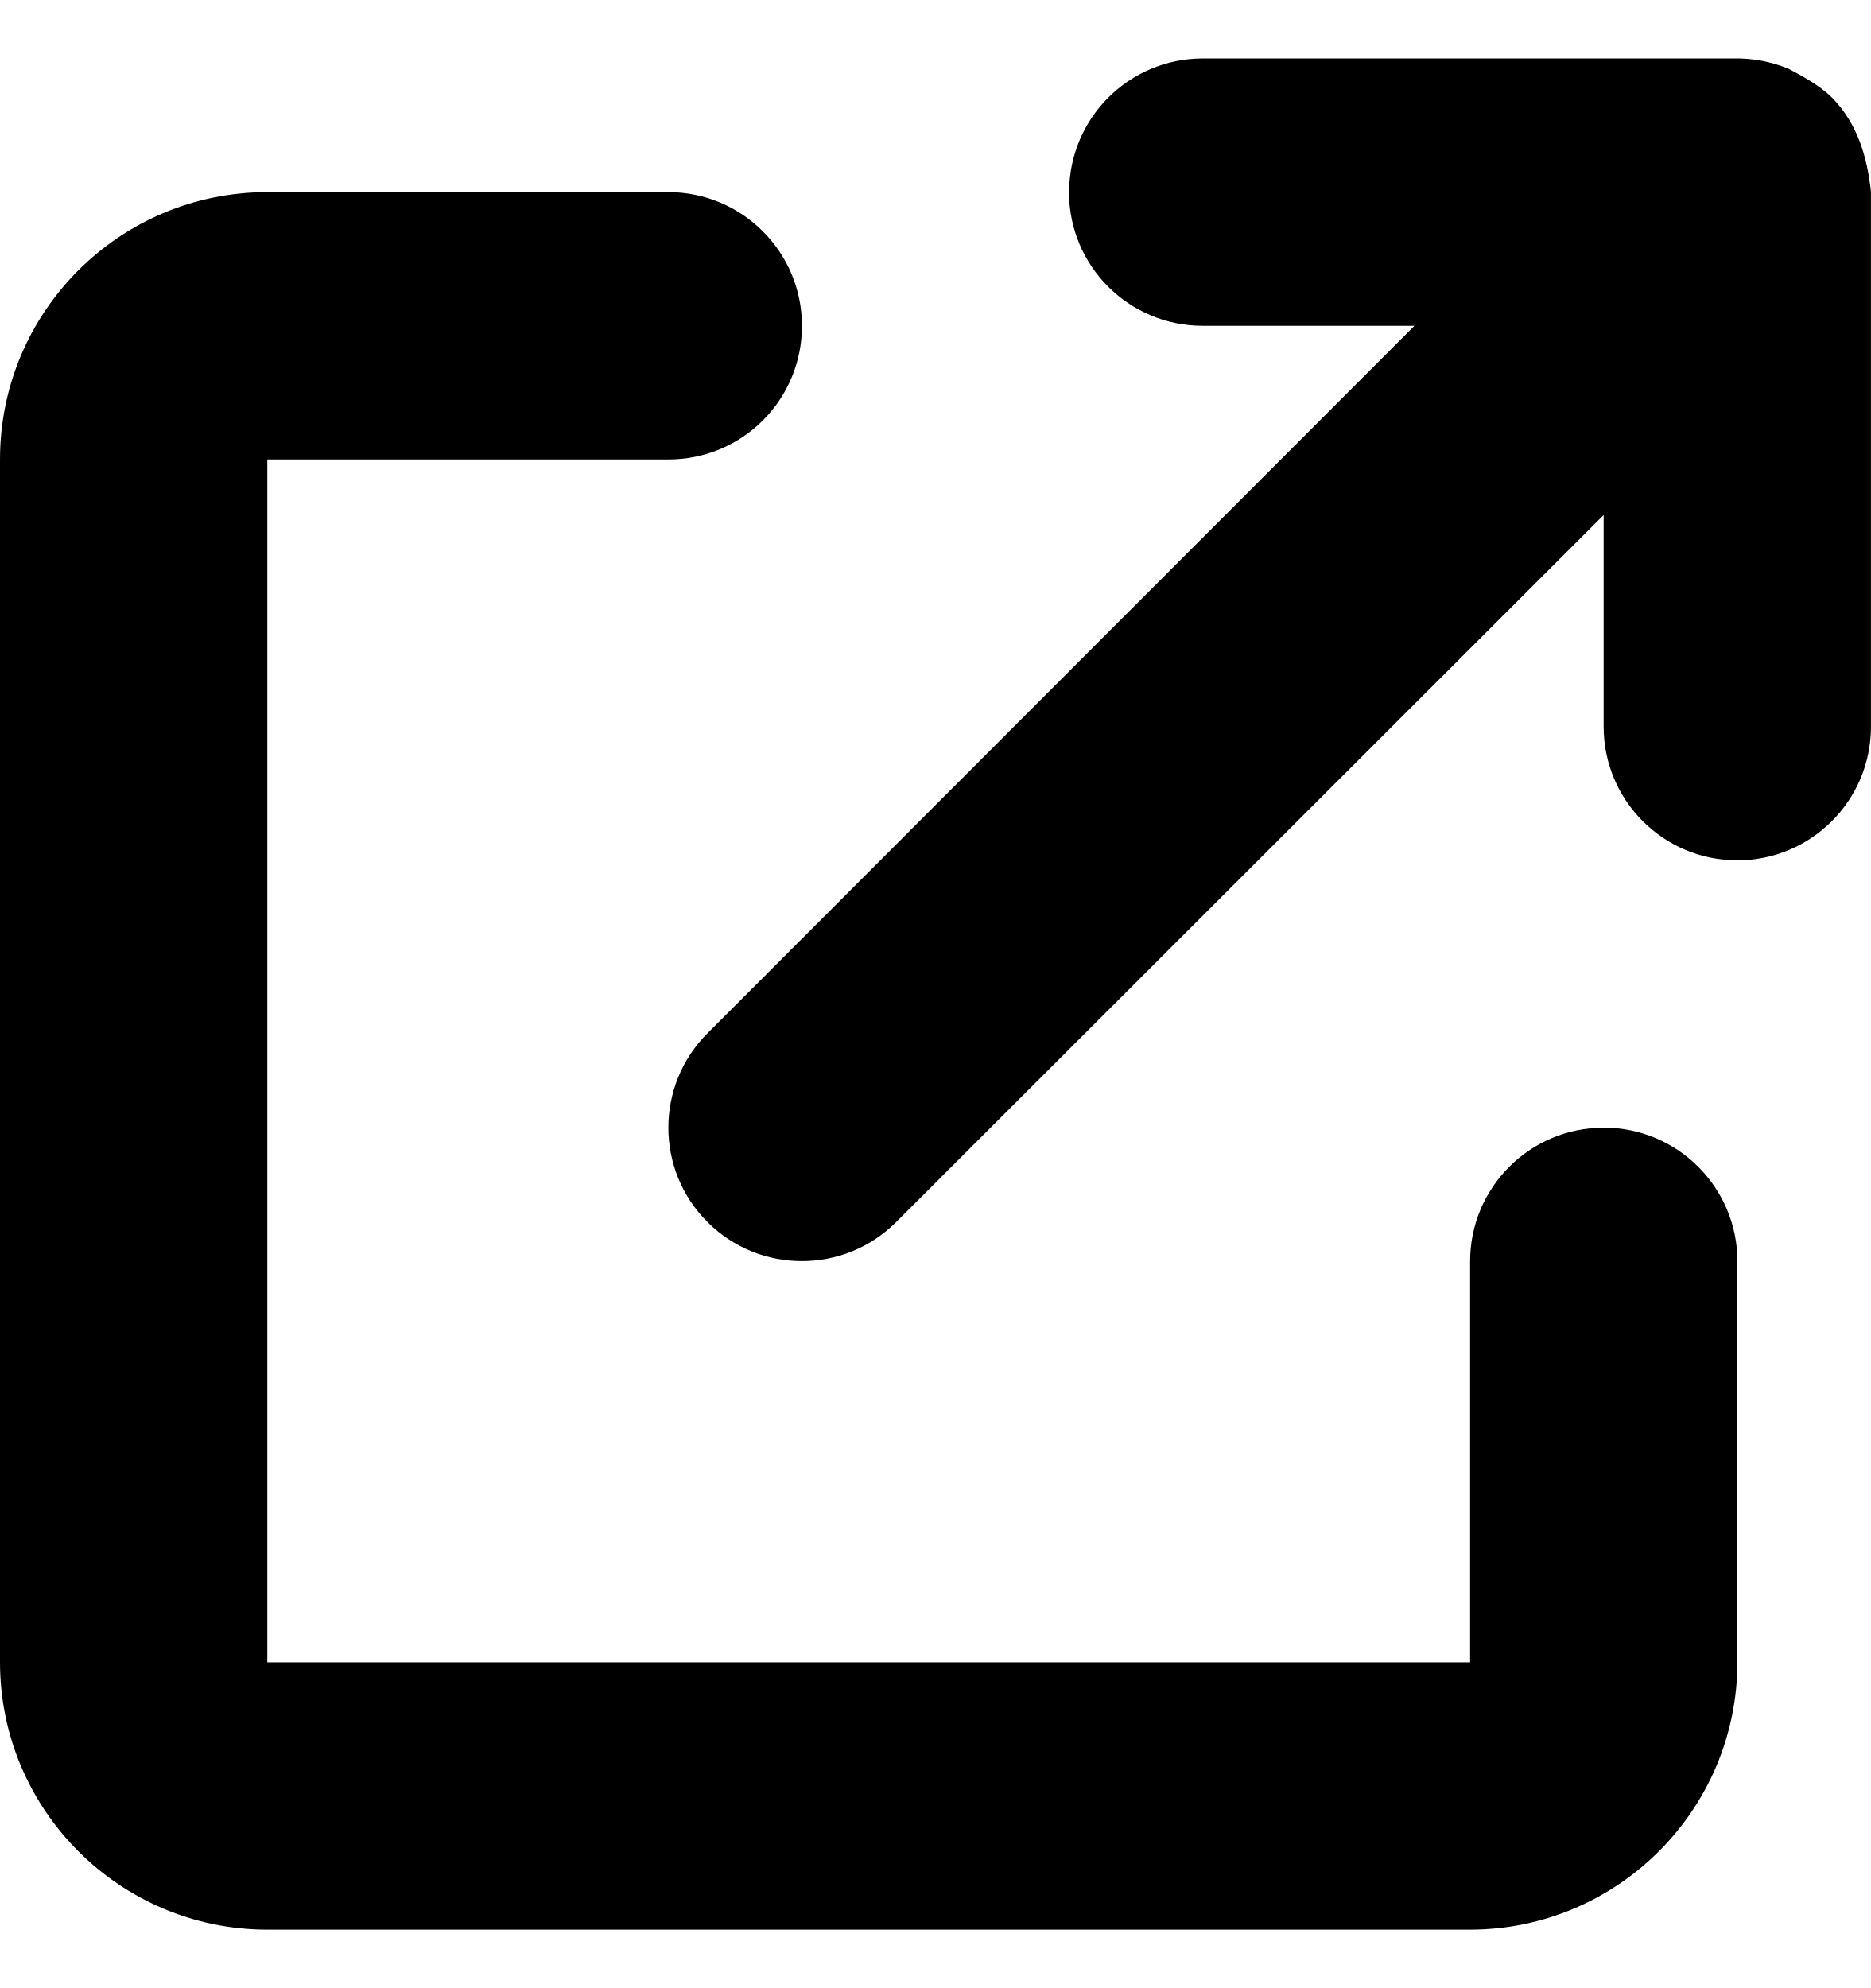
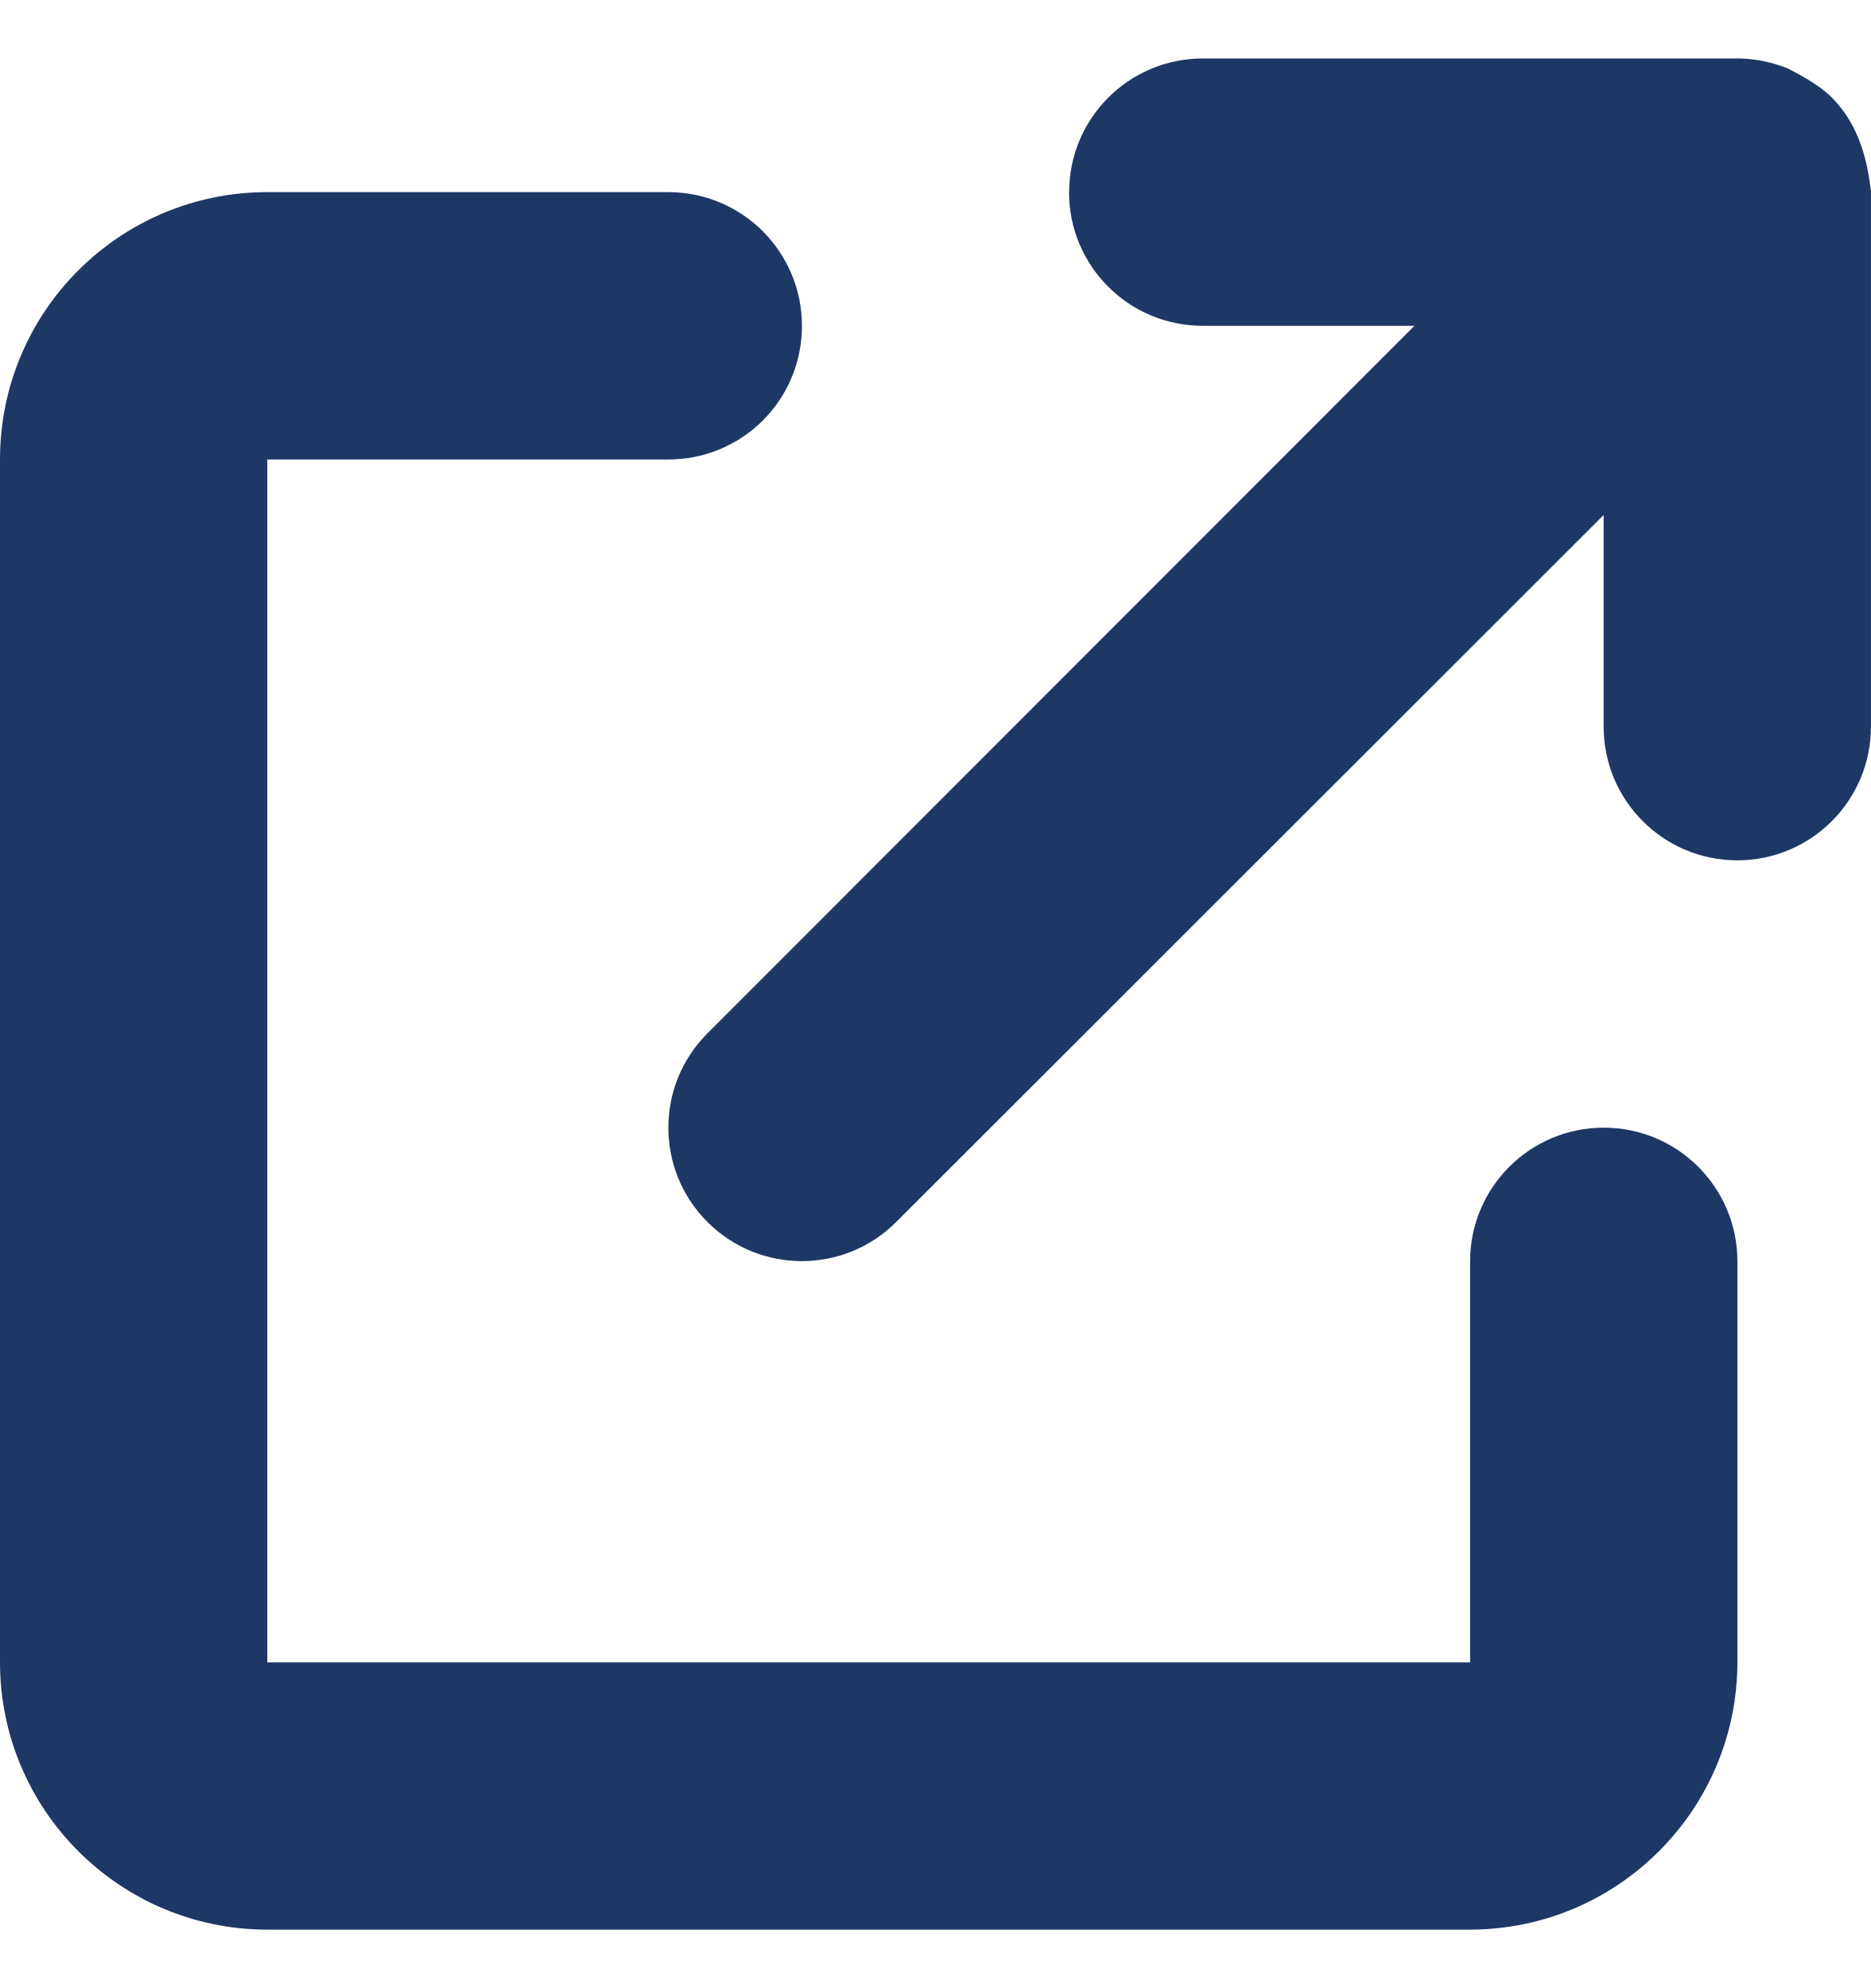
- <svg xmlns="http://www.w3.org/2000/svg" width="16" height="17">
+ <svg xmlns="http://www.w3.org/2000/svg" width="16" height="17" fill="#1e3866">
  <path d="M9.143 1.643c0-.631.511-1.143 1.143-1.143h4.539a1.17 1.17 0 0 1 .468.087c.104.055.261.137.371.245.225.227.304.517.336.807v4.575a1.14 1.14 0 1 1-2.286 0V4.404l-6.05 6.046A1.14 1.14 0 1 1 6.05 8.836l6.046-6.05h-1.811c-.632 0-1.143-.512-1.143-1.143zM0 3.929c0-1.263 1.023-2.286 2.286-2.286h3.429c.632 0 1.143.512 1.143 1.143a1.14 1.14 0 0 1-1.143 1.143H2.286v10.286h10.286v-3.429a1.14 1.14 0 1 1 2.286 0v3.429a2.29 2.29 0 0 1-2.286 2.286H2.286C1.023 16.5 0 15.475 0 14.214V3.929z" />
</svg>
